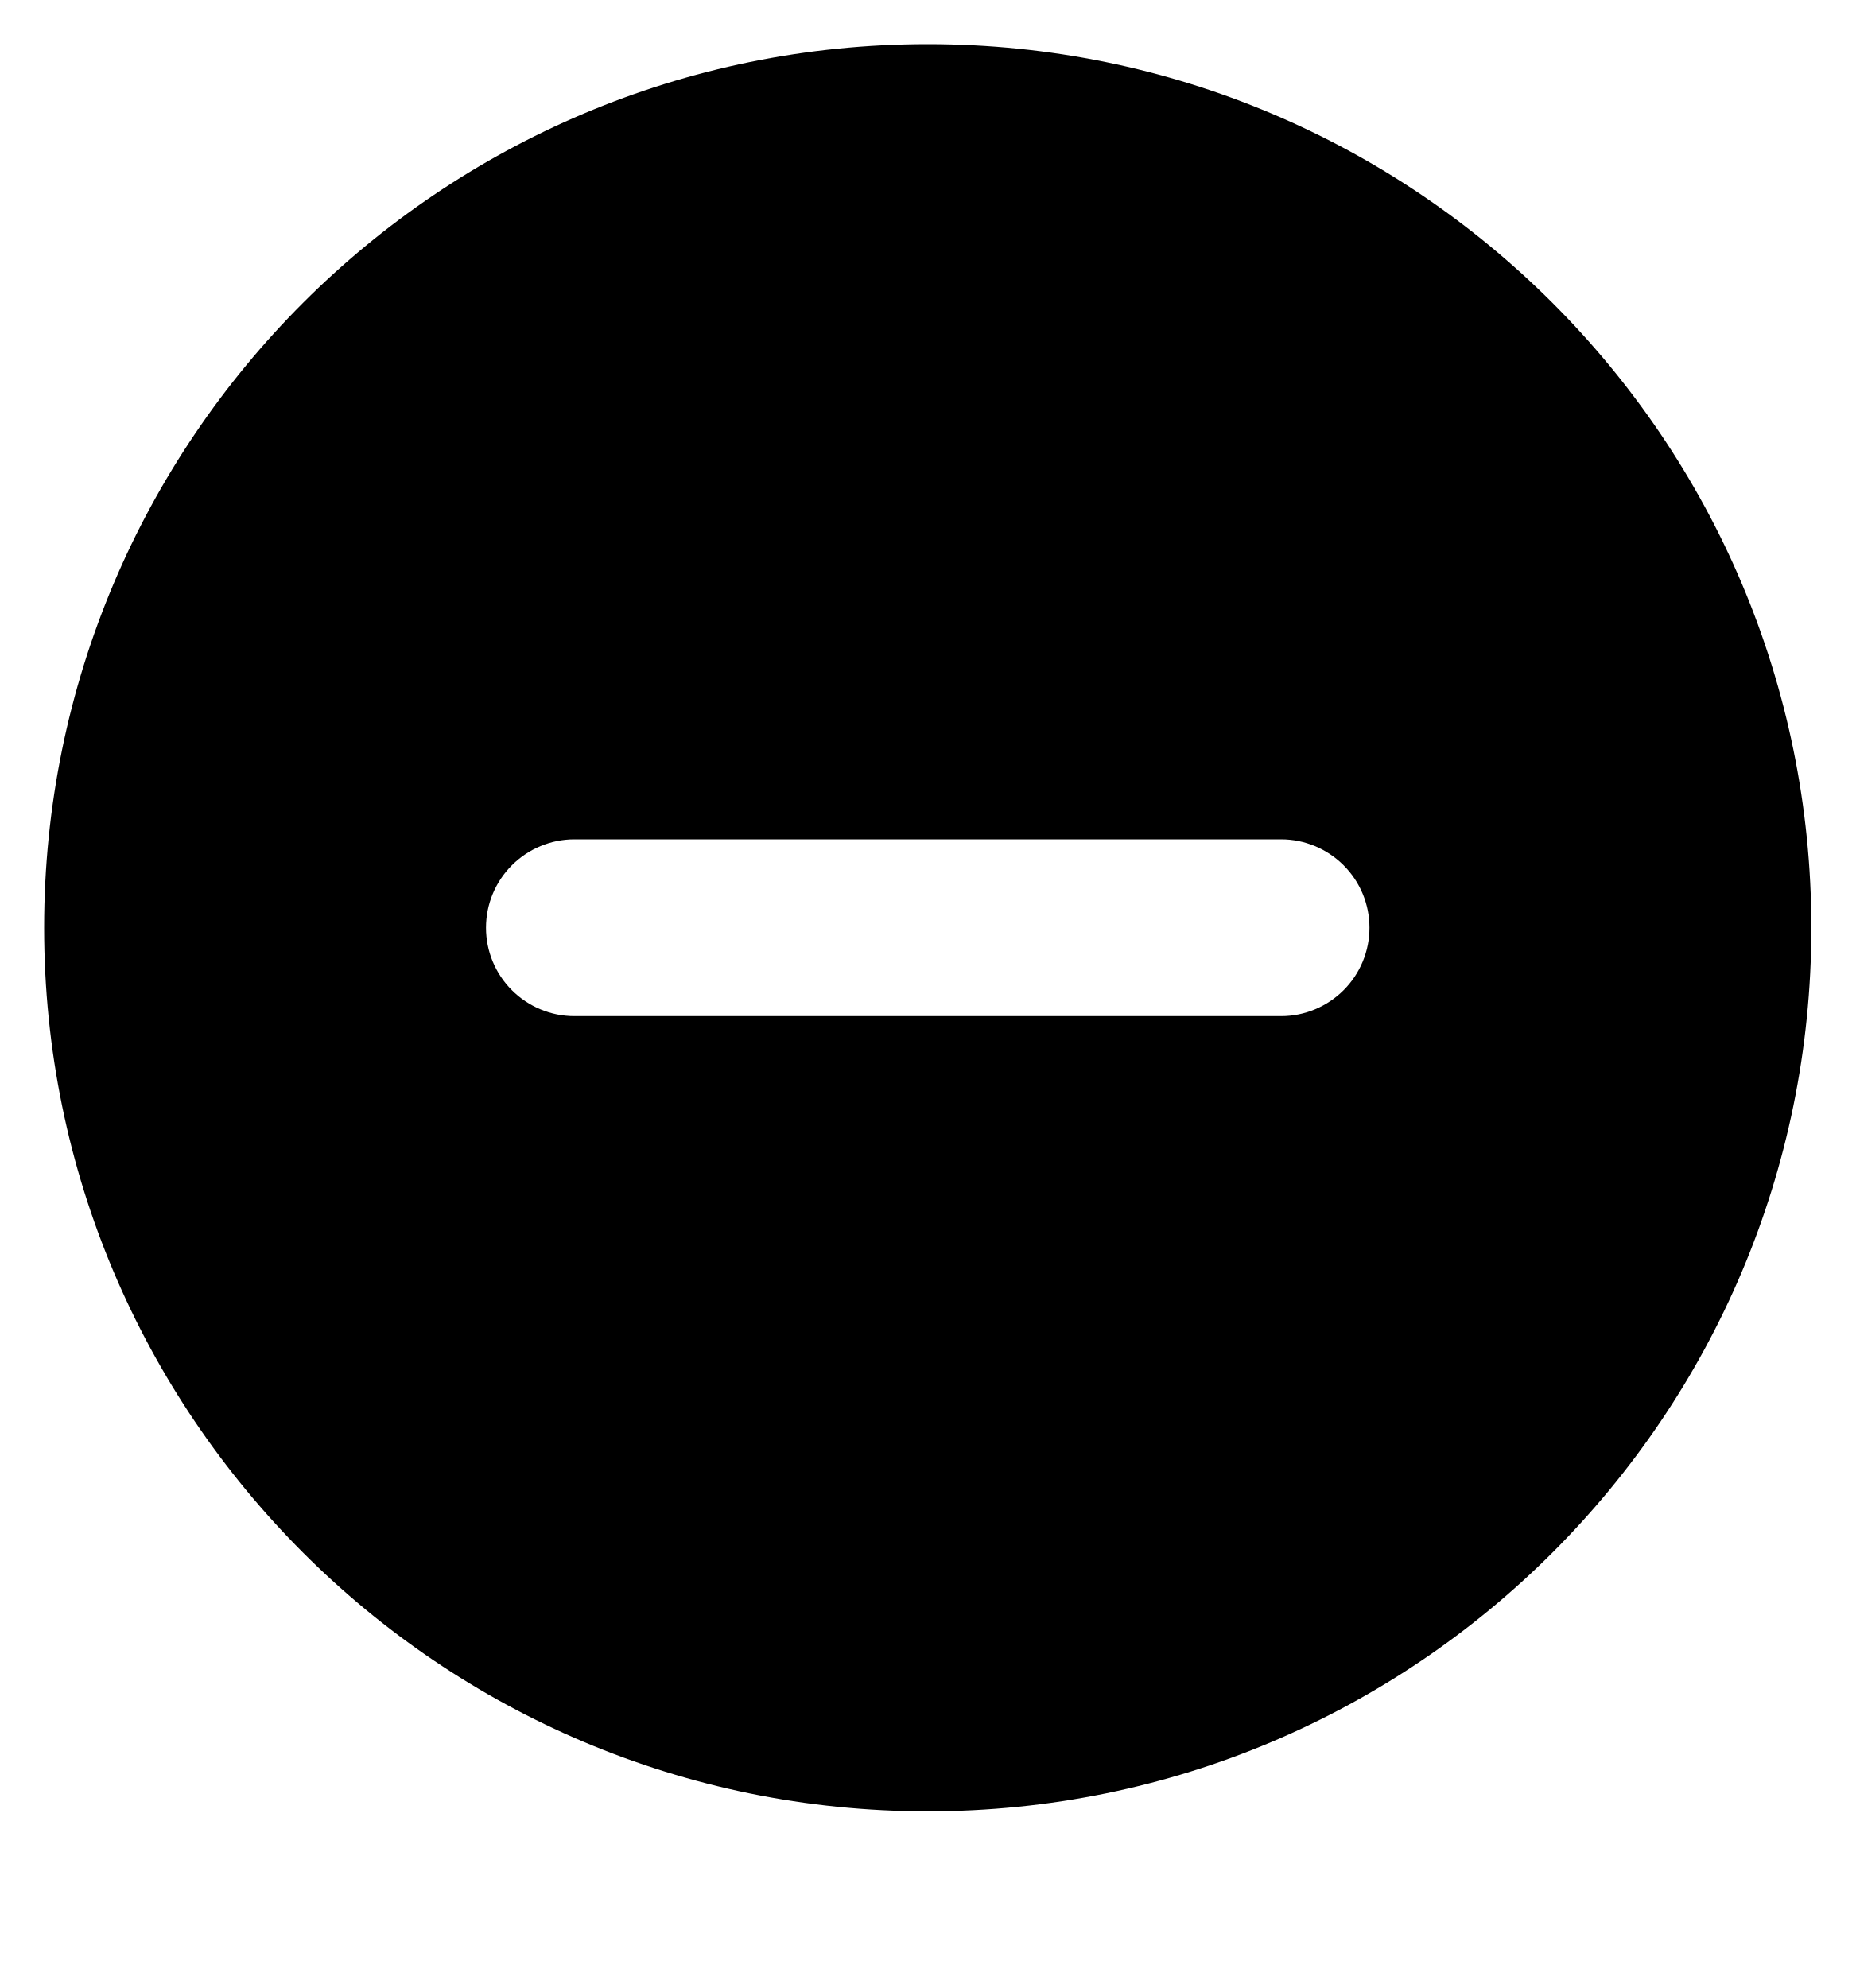
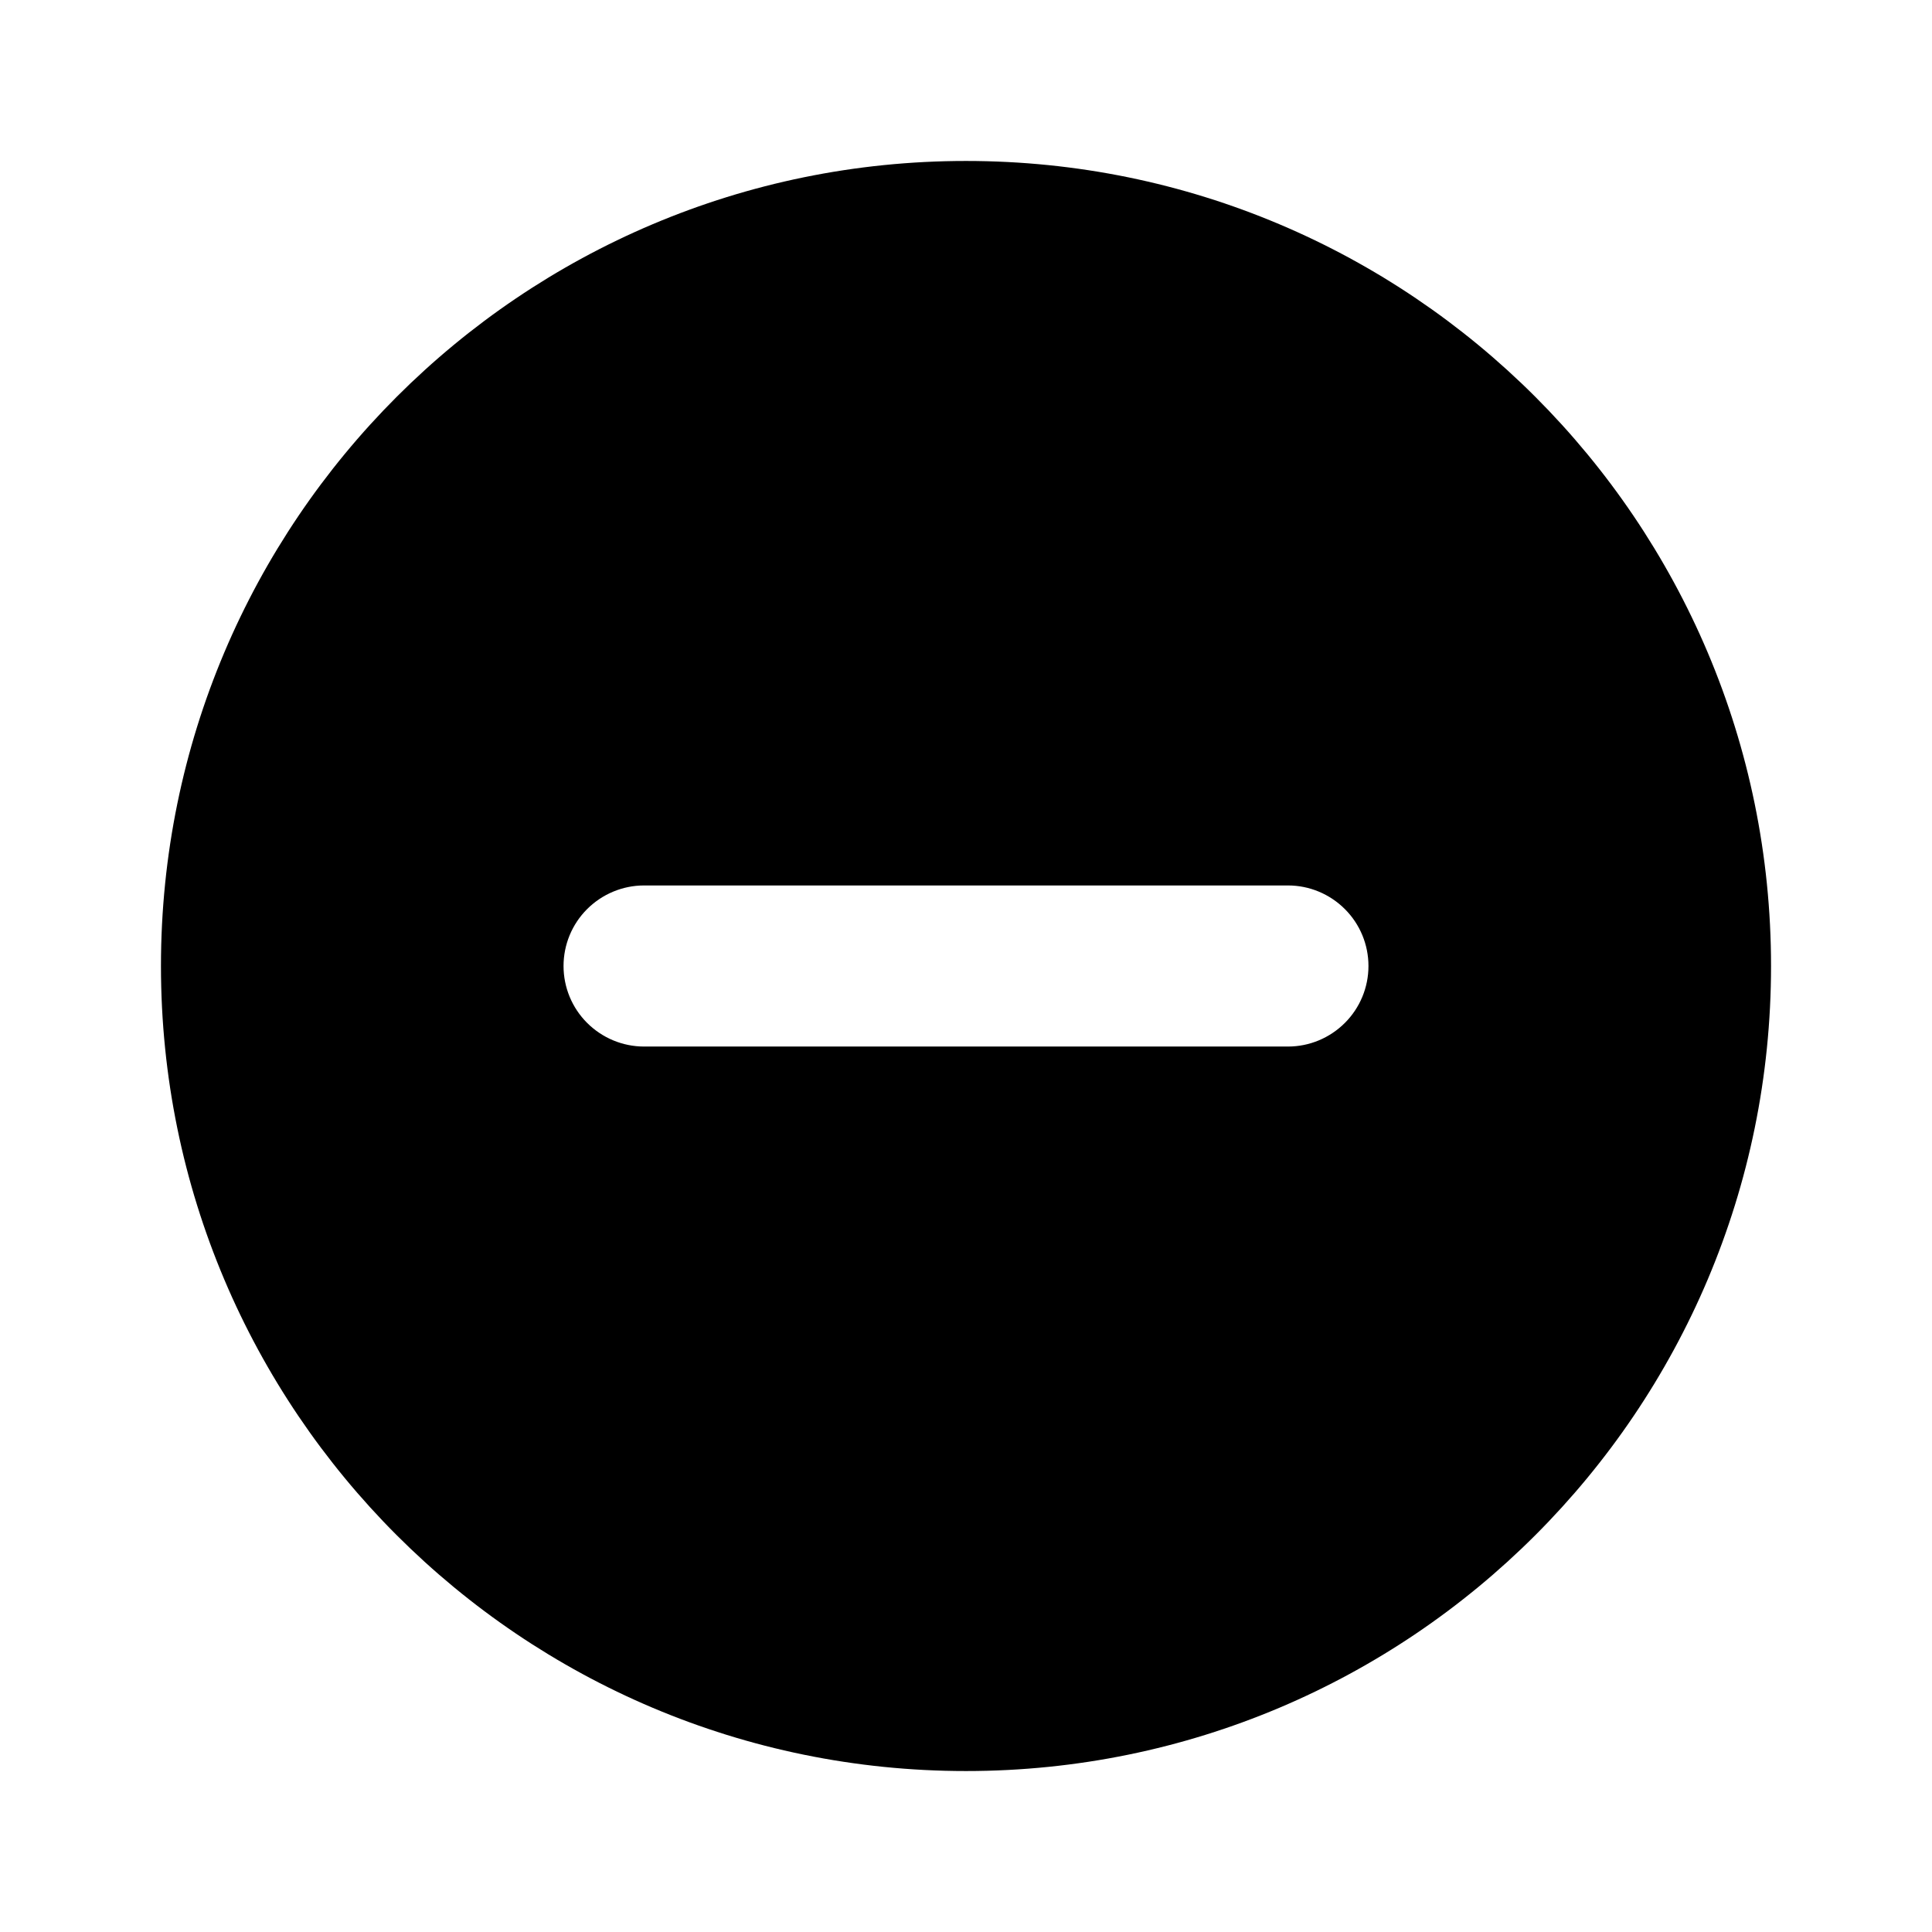
- <svg xmlns="http://www.w3.org/2000/svg" width="14" height="15" viewBox="0 0 14 15" fill="none">
-   <path d="M7 0.333C10.682 0.333 13.667 3.318 13.667 7C13.667 10.682 10.682 13.667 7 13.667C3.318 13.667 0.333 10.682 0.333 7C0.333 3.318 3.318 0.333 7 0.333ZM9.667 6.333H4.333C4.157 6.333 3.987 6.404 3.862 6.529C3.737 6.654 3.667 6.823 3.667 7C3.667 7.177 3.737 7.346 3.862 7.471C3.987 7.596 4.157 7.667 4.333 7.667H9.667C9.843 7.667 10.013 7.596 10.138 7.471C10.263 7.346 10.333 7.177 10.333 7C10.333 6.823 10.263 6.654 10.138 6.529C10.013 6.404 9.843 6.333 9.667 6.333Z" fill="black" />
+ <svg xmlns="http://www.w3.org/2000/svg" width="16" height="16" viewBox="0 0 16 16" fill="none">
+   <path d="M8 1.333C11.682 1.333 14.667 4.318 14.667 8C14.667 11.682 11.682 14.667 8 14.667C4.318 14.667 1.333 11.682 1.333 8C1.333 4.318 4.318 1.333 8 1.333ZM10.667 7.333H5.333C5.157 7.333 4.987 7.404 4.862 7.529C4.737 7.654 4.667 7.823 4.667 8C4.667 8.177 4.737 8.346 4.862 8.471C4.987 8.596 5.157 8.667 5.333 8.667H10.667C10.844 8.667 11.013 8.596 11.138 8.471C11.263 8.346 11.333 8.177 11.333 8C11.333 7.823 11.263 7.654 11.138 7.529C11.013 7.404 10.844 7.333 10.667 7.333Z" fill="black" />
</svg>
